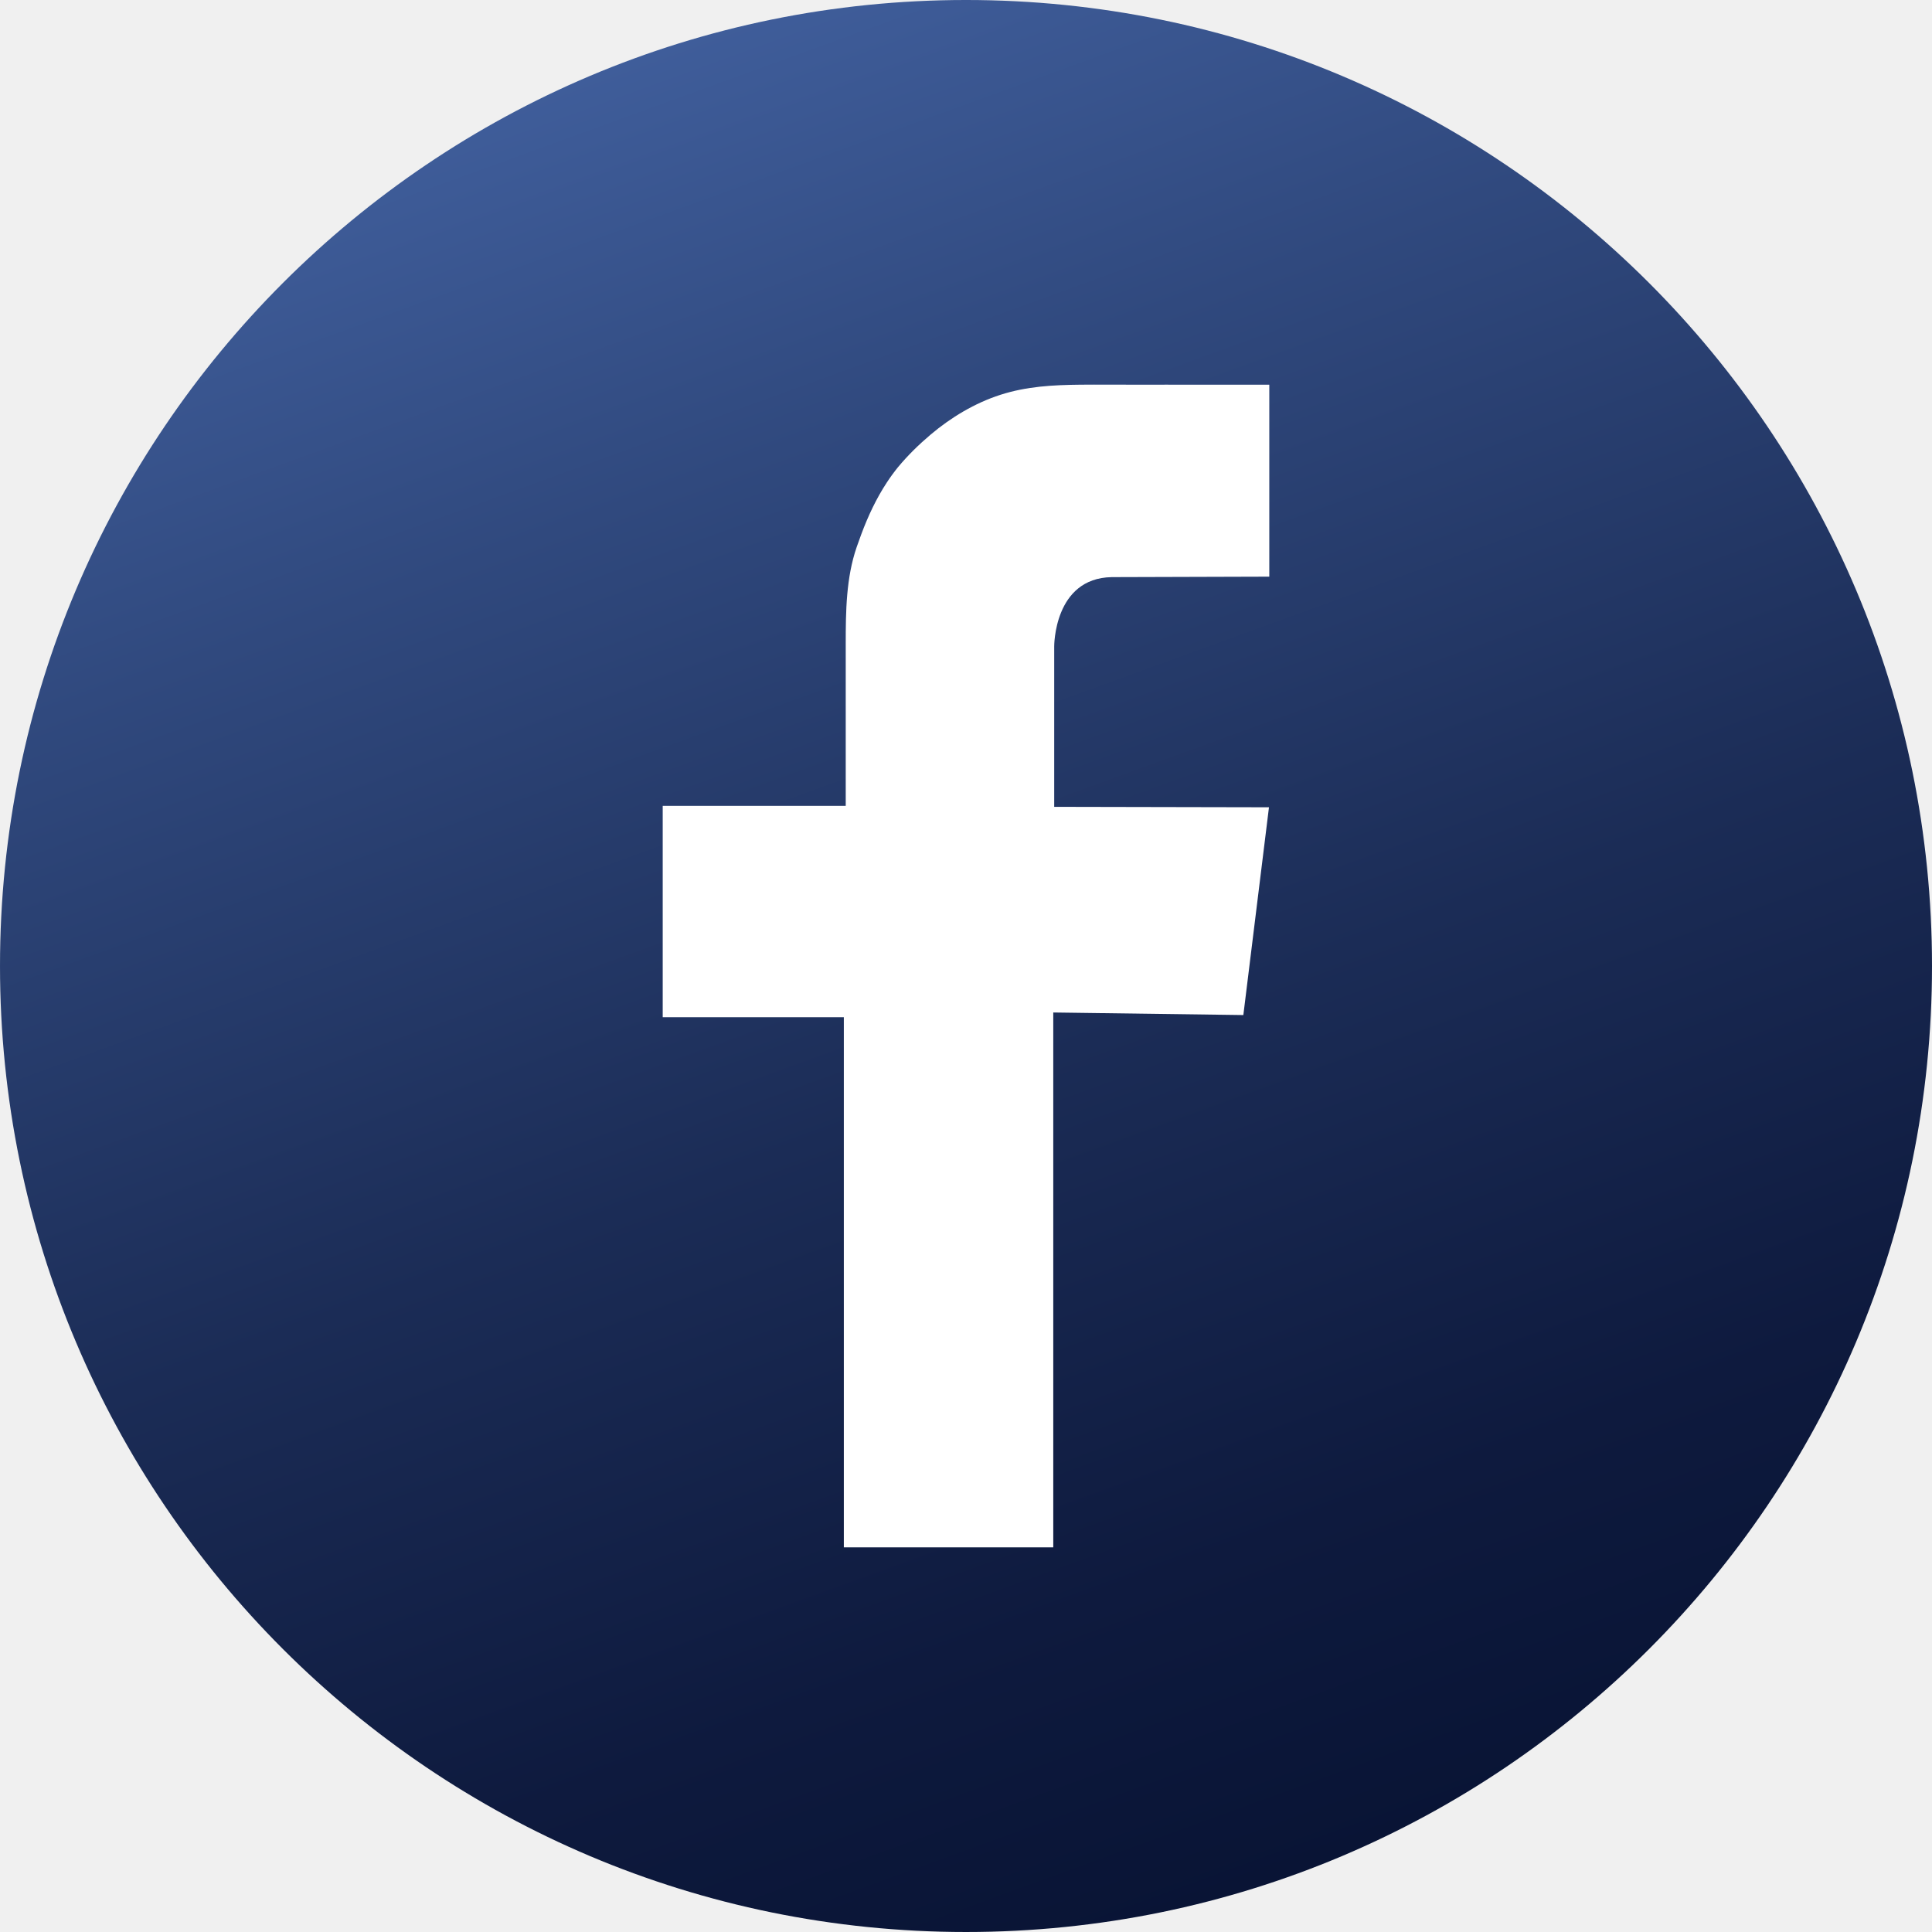
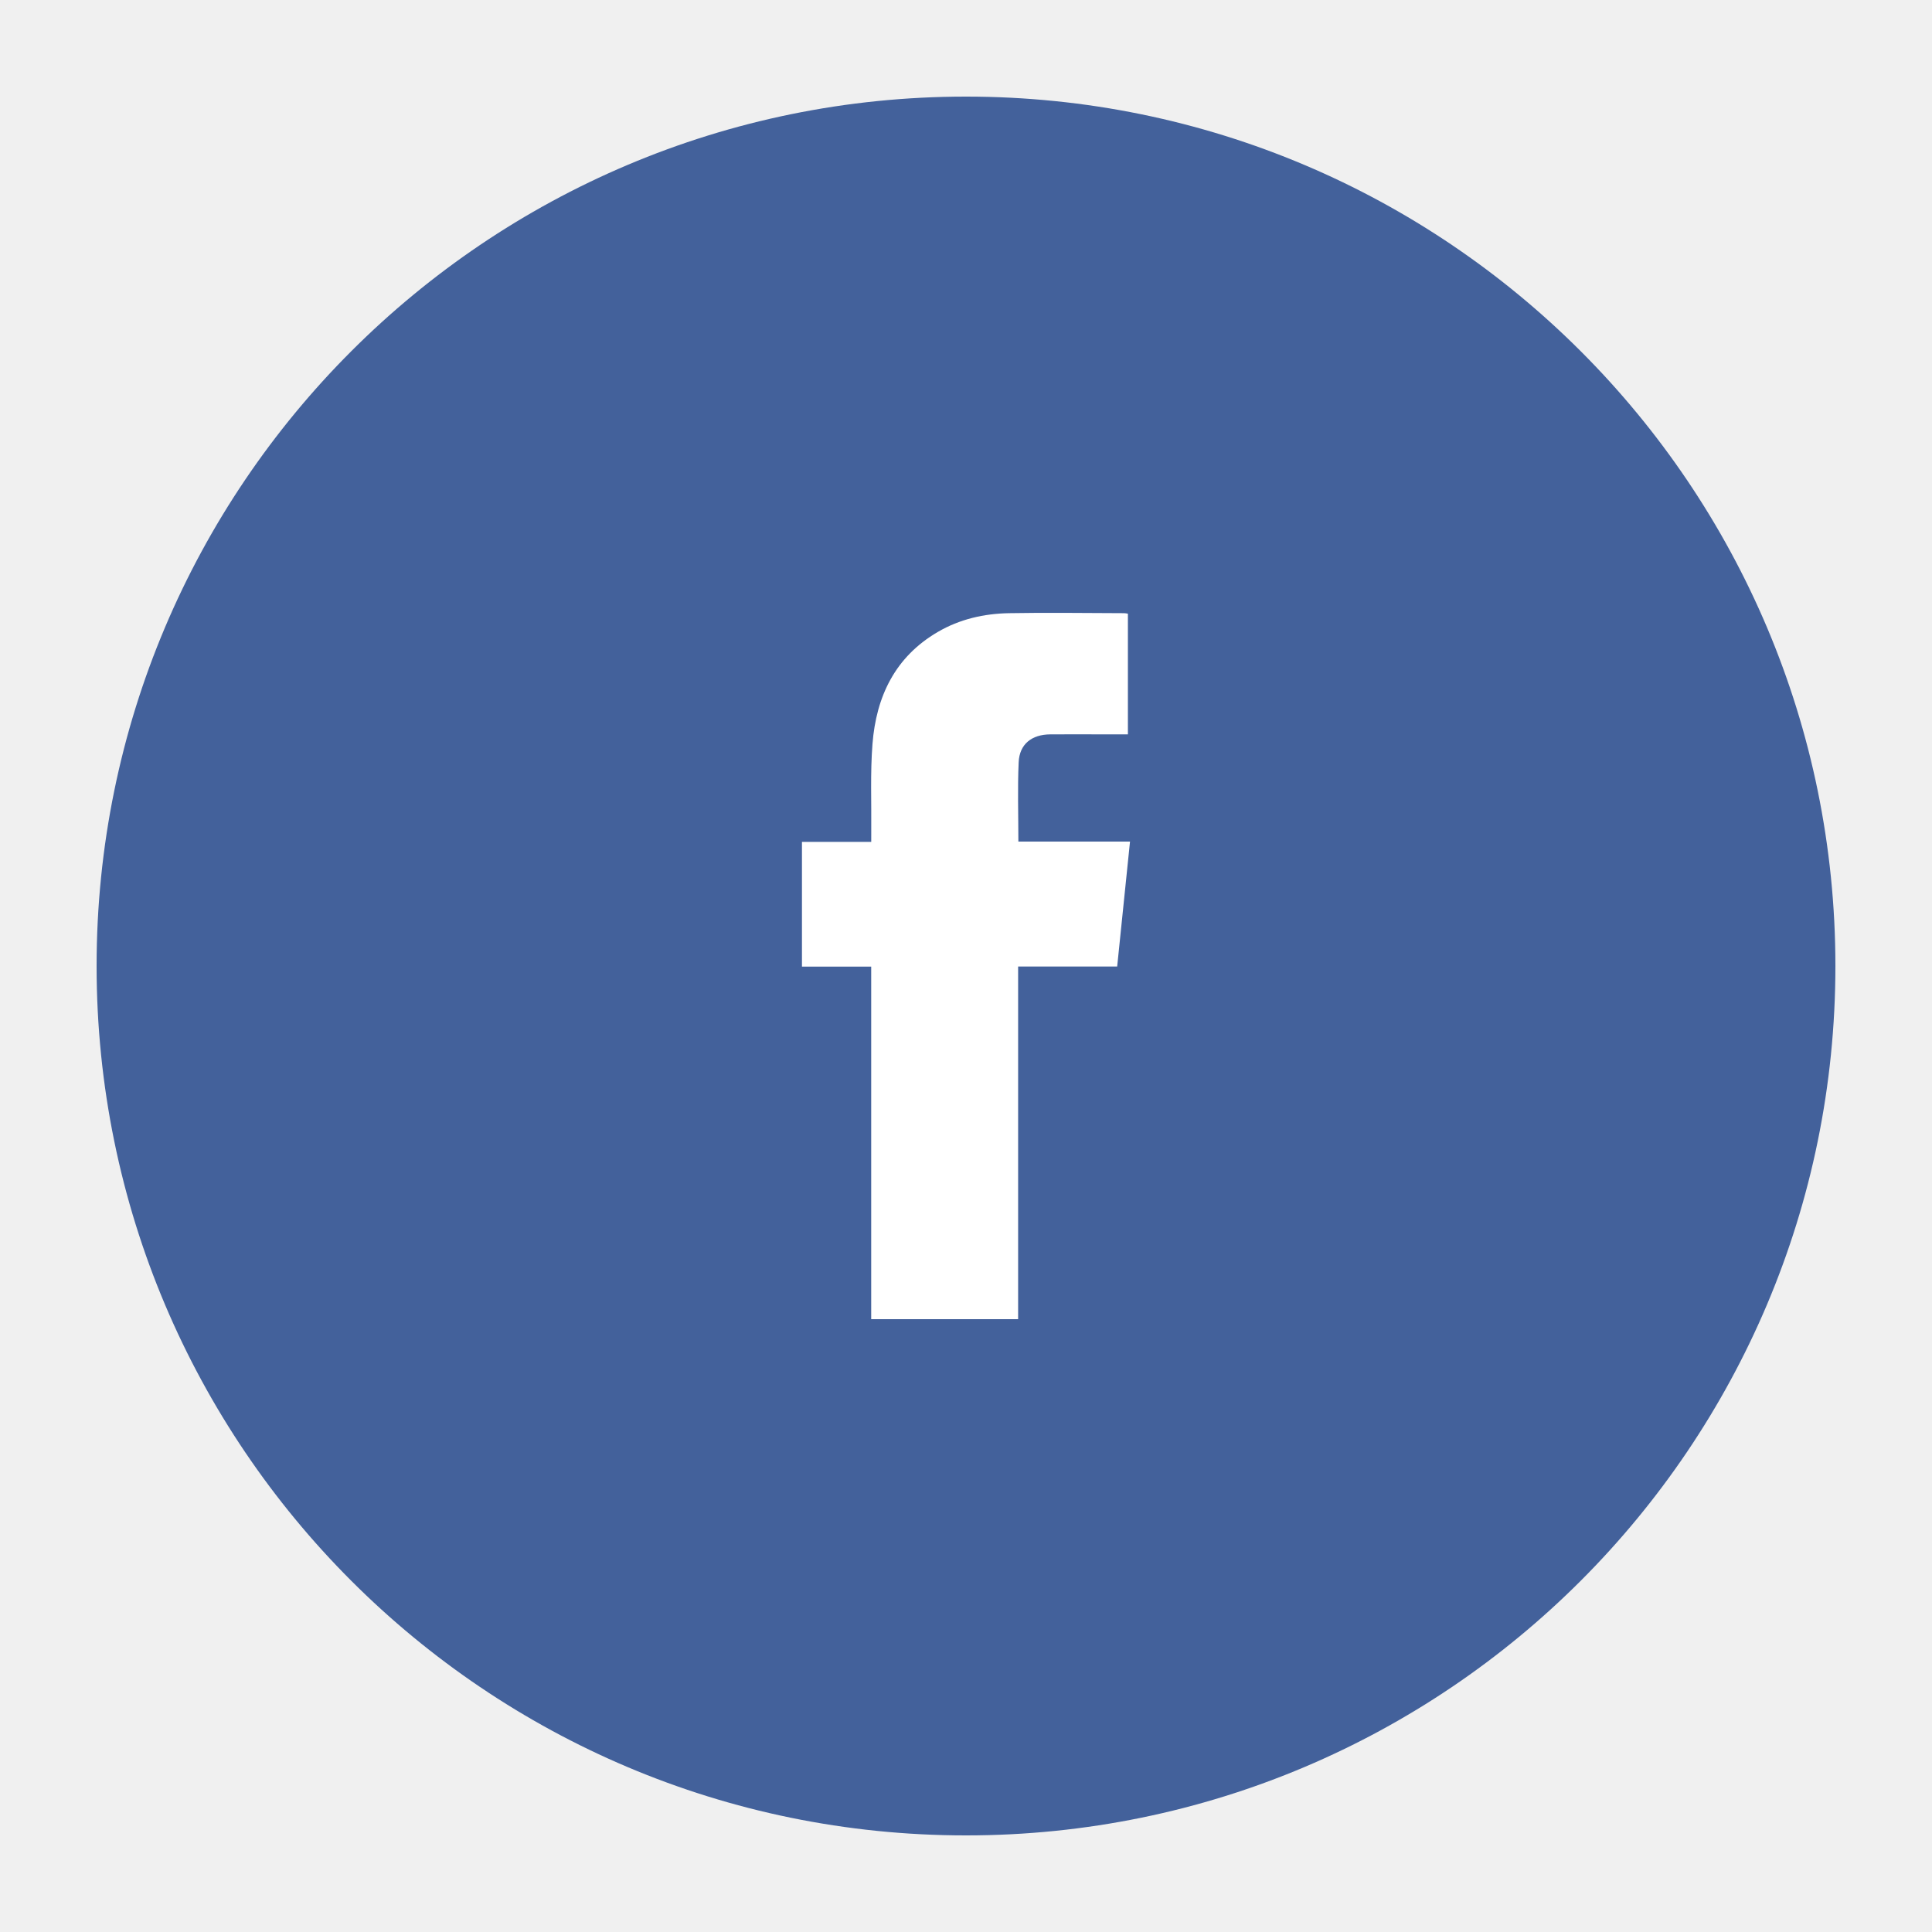
- <svg xmlns="http://www.w3.org/2000/svg" enable-background="new 0 0 1024 1023.998" height="1023.998px" id="Facebook_1_" version="1.1" viewBox="0 0 1024 1023.998" width="1024px" xml:space="preserve">
-   <g id="Background">
-     <linearGradient gradientTransform="matrix(0.9397 0.3421 0.3421 -0.9397 275.7368 766.0569)" gradientUnits="userSpaceOnUse" id="bg_1_" x1="464.295" x2="-194.104" y1="-72.754" y2="711.838">
-       <stop offset="0" style="stop-color:#091435" />
-       <stop offset="0.168" style="stop-color:#0E1A3E" />
-       <stop offset="0.441" style="stop-color:#1B2C56" />
-       <stop offset="0.784" style="stop-color:#30497E" />
-       <stop offset="1" style="stop-color:#3F5D9A" />
-     </linearGradient>
-     <circle cx="512.001" cy="511.999" fill="url(#bg_1_)" id="bg" r="512" />
+ <svg xmlns="http://www.w3.org/2000/svg" enable-background="new 0 0 100 100" height="100px" id="Layer_1" version="1.1" viewBox="0 0 100 100" width="100px" xml:space="preserve">
+   <g>
+     <circle cx="50" cy="50" fill="#43619B" r="45" />
+     <path clip-rule="evenodd" d="M58.38,31.763c0,2.092,0,4.143,0,6.247c-0.484,0-0.953,0-1.423,0   c-0.868,0-1.735-0.005-2.602,0.001c-0.955,0.008-1.586,0.505-1.629,1.441c-0.061,1.351-0.015,2.705-0.015,4.108   c1.928,0,3.834,0,5.778,0c-0.225,2.178-0.442,4.3-0.664,6.466c-1.717,0-3.403,0-5.127,0c0,6.107,0,12.166,0,18.254   c-2.546,0-5.051,0-7.605,0c0-6.083,0-12.144,0-18.248c-1.216,0-2.386,0-3.584,0c0-2.161,0-4.279,0-6.457c1.179,0,2.356,0,3.586,0   c0-0.221-0.001-0.383,0.001-0.546c0.015-1.51-0.054-3.025,0.064-4.526c0.192-2.448,1.166-4.502,3.381-5.794   c1.138-0.665,2.394-0.948,3.69-0.971c1.984-0.037,3.97-0.004,5.953,0C58.24,31.738,58.293,31.751,58.38,31.763z" fill="#FFFFFF" fill-rule="evenodd" />
  </g>
-   <path d="M672.75,305.64V203.89c-3.736,0-7.473-0.007-11.209,0.001  c-8.996,0.02-17.993-0.022-26.99,0.001c-10.972,0.028-21.942-0.046-32.915,0.001c-9.667,0.042-19.337-0.097-29.003,0.003  c-14.592,0.151-28.443,0.868-42.438,5.375c-13.493,4.346-26.158,11.955-36.948,21.081c-6.248,5.284-12.031,10.943-17.269,17.234  c-2.121,2.613-4.097,5.33-5.942,8.14c-5.538,8.431-9.913,17.704-13.567,27.535c-0.821,2.213-1.628,4.432-2.397,6.662  c-5.634,16.324-5.82,34.143-5.82,51.297c0,2.148,0,4.363,0,6.629c0,33.984,0,79.291,0,79.291h-97v112h93.5h2.5v281h111v-283.5  L659,537.999l13.583-110.125L558.75,427.64v-85c0,0-0.25-36.25,30.5-36.75L672.75,305.64z" fill="#FFFFFF" id="Facebook" />
</svg>
